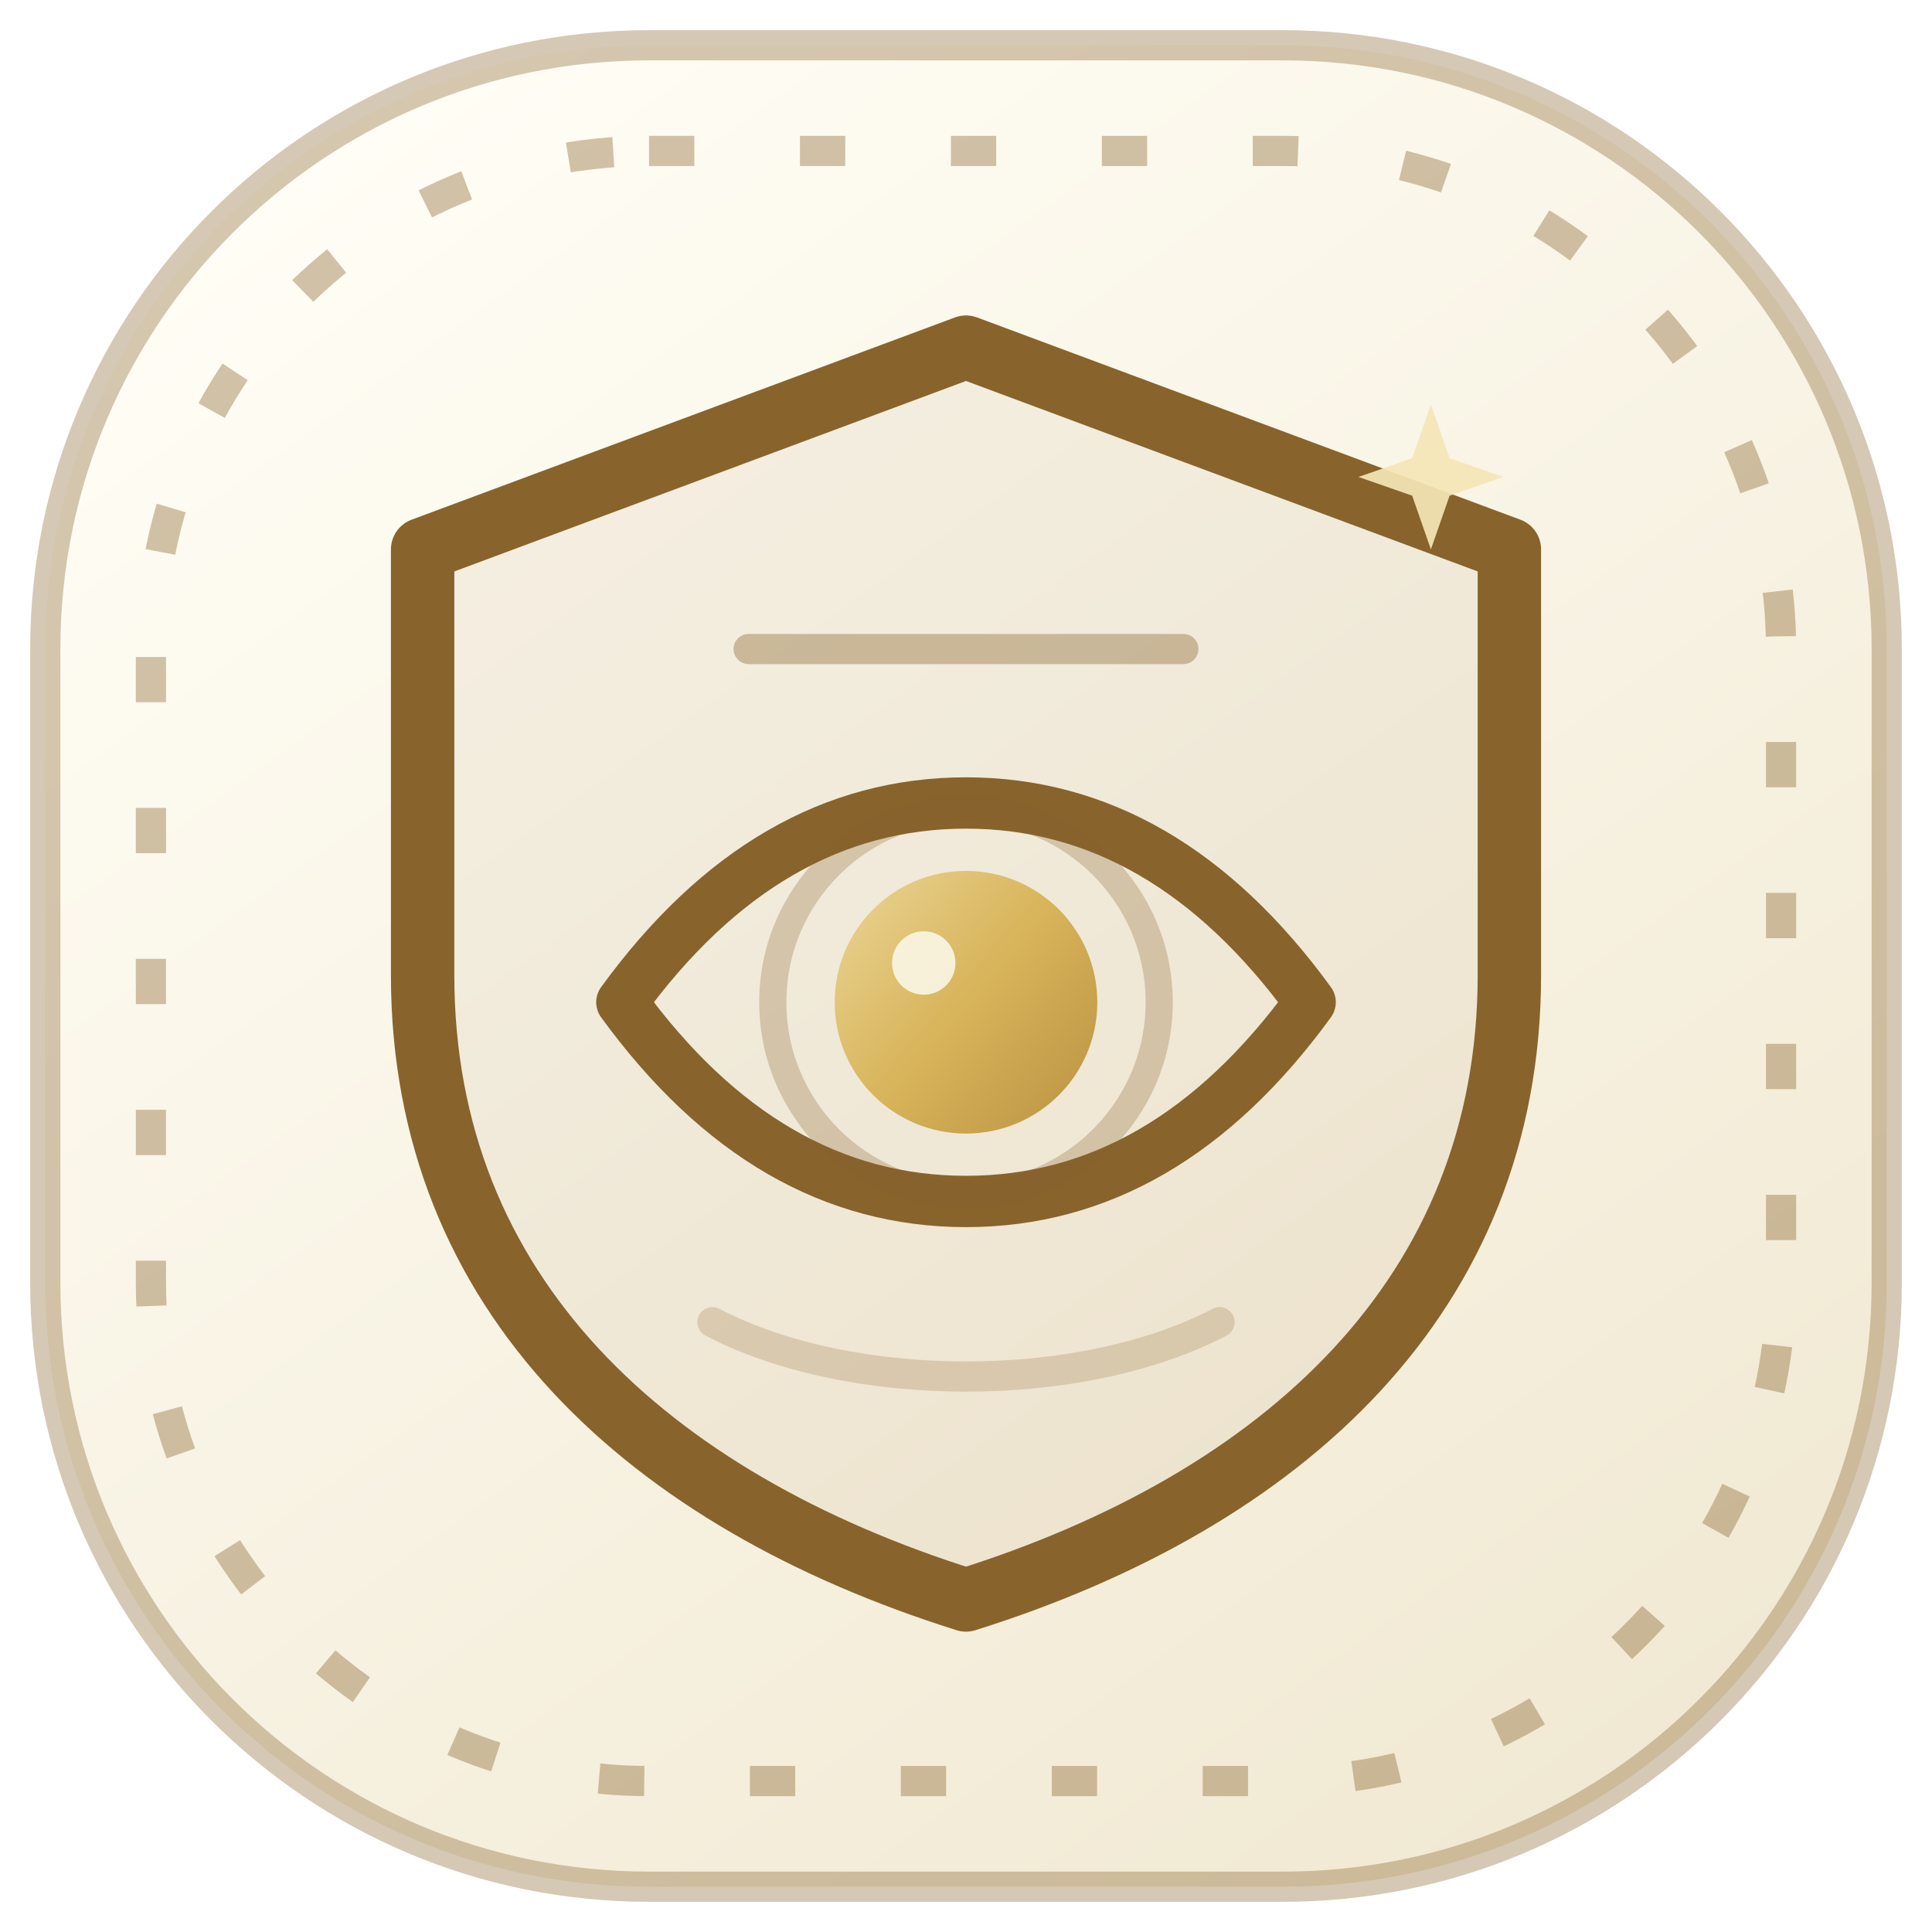
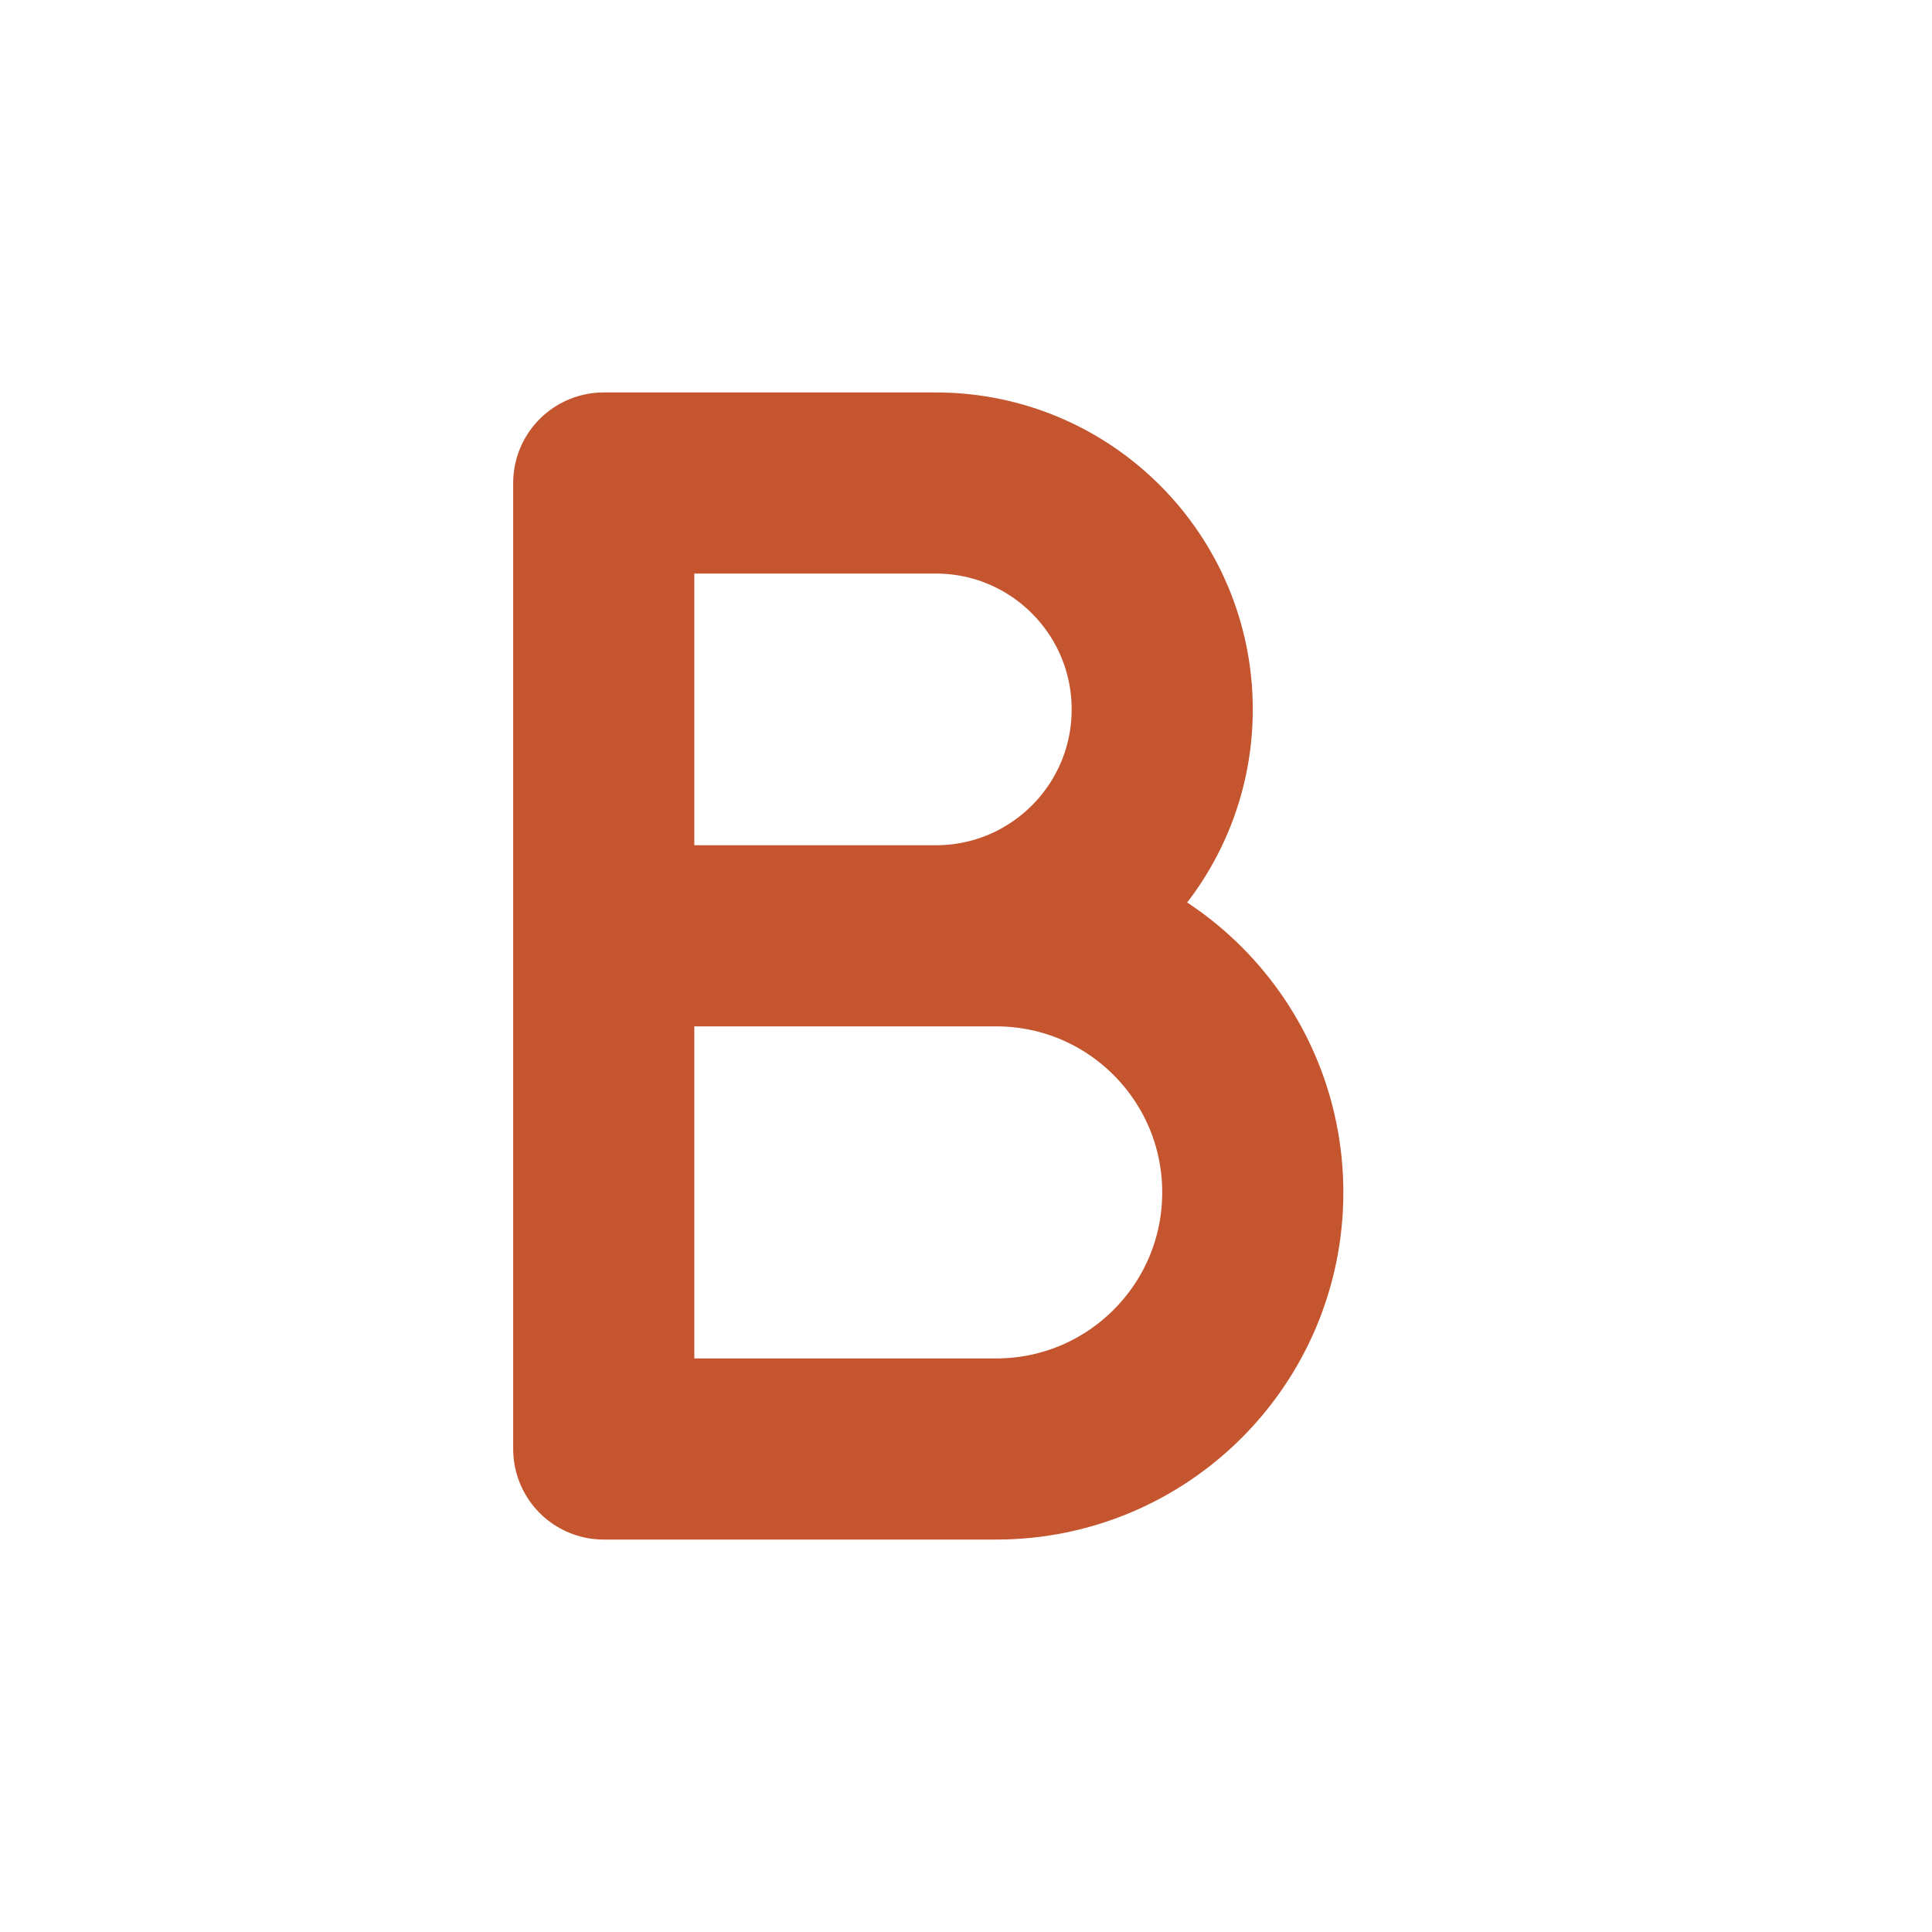
<svg xmlns="http://www.w3.org/2000/svg" width="64" height="64" viewBox="0 0 64 64" fill="none">
-   <defs>
-     <linearGradient id="rqb-tile" x1="12" y1="4" x2="52" y2="60" gradientUnits="userSpaceOnUse">
-       <stop stop-color="#fffdf5" />
-       <stop offset="1" stop-color="#f1e9d3" />
-     </linearGradient>
-     <linearGradient id="rqb-iris" x1="26" y1="26" x2="40" y2="38" gradientUnits="userSpaceOnUse">
-       <stop stop-color="#f4e6b6" />
-       <stop offset=".5" stop-color="#d8b45a" />
-       <stop offset="1" stop-color="#aa8137" />
-     </linearGradient>
-     <radialGradient id="rqb-sheen" cx="0.5" cy="0" r="1" gradientTransform="translate(32 2) scale(34 26)">
-       <stop stop-color="#ffffff" stop-opacity=".14" />
-       <stop offset="1" stop-color="#ffffff" stop-opacity="0" />
-     </radialGradient>
-   </defs>
-   <rect x="1.5" y="1.5" width="61" height="61" rx="20" fill="url(#rqb-tile)" />
-   <rect x="1.5" y="1.5" width="61" height="61" rx="20" fill="url(#rqb-sheen)" />
-   <rect x="1.5" y="1.5" width="61" height="61" rx="20" stroke="rgba(136,99,44,0.35)" />
-   <rect x="5" y="5" width="54" height="54" rx="16.5" fill="none" stroke="#88632c" stroke-opacity=".38" stroke-width="1" stroke-dasharray="1.5 3.5" />
-   <path d="M32 11.5 50 18.2v14.1c0 10.6-7.5 17.4-18 20.7-10.5-3.3-18-10.1-18-20.7V18.2Z" fill="rgba(136,99,44,0.07)" stroke="#88632c" stroke-width="2.1" stroke-linejoin="round" />
-   <path d="M24.8 21.5h14.4" stroke="#88632c" stroke-opacity=".38" stroke-width="1" stroke-linecap="round" />
-   <path d="M23.6 43.8c4.6 2.4 12.2 2.4 16.8 0" stroke="#88632c" stroke-opacity=".22" stroke-width="1" stroke-linecap="round" />
-   <path d="M20.6 33.2c3.2-4.4 7-6.6 11.4-6.6s8.2 2.2 11.4 6.6c-3.2 4.4-7 6.6-11.4 6.6s-8.2-2.2-11.4-6.6Z" fill="none" stroke="#88632c" stroke-width="1.7" stroke-linecap="round" stroke-linejoin="round" />
-   <circle cx="32" cy="33.2" r="4.35" fill="url(#rqb-iris)" />
-   <circle cx="30.6" cy="31.9" r="1.05" fill="#fbf6e6" fill-opacity=".9" />
-   <circle cx="32" cy="33.2" r="6.4" fill="none" stroke="#88632c" stroke-opacity=".28" stroke-width=".9" />
-   <path d="M47.4 13.4l.62 1.78 1.78.62-1.78.62-.62 1.78-.62-1.78-1.78-.62 1.78-.62Z" fill="#f4e6b6" fill-opacity=".92" />
+   <g stroke="#C4552F" stroke-width="6" stroke-linecap="round" stroke-linejoin="round" fill="none">
+     <path d="M20 48V16 M20 16h11a7.5 7.5 0 1 1 0 15h-11 M20 31h13a7.5 7.5 0 1 1 0 17h-13" />
+   </g>
</svg>
